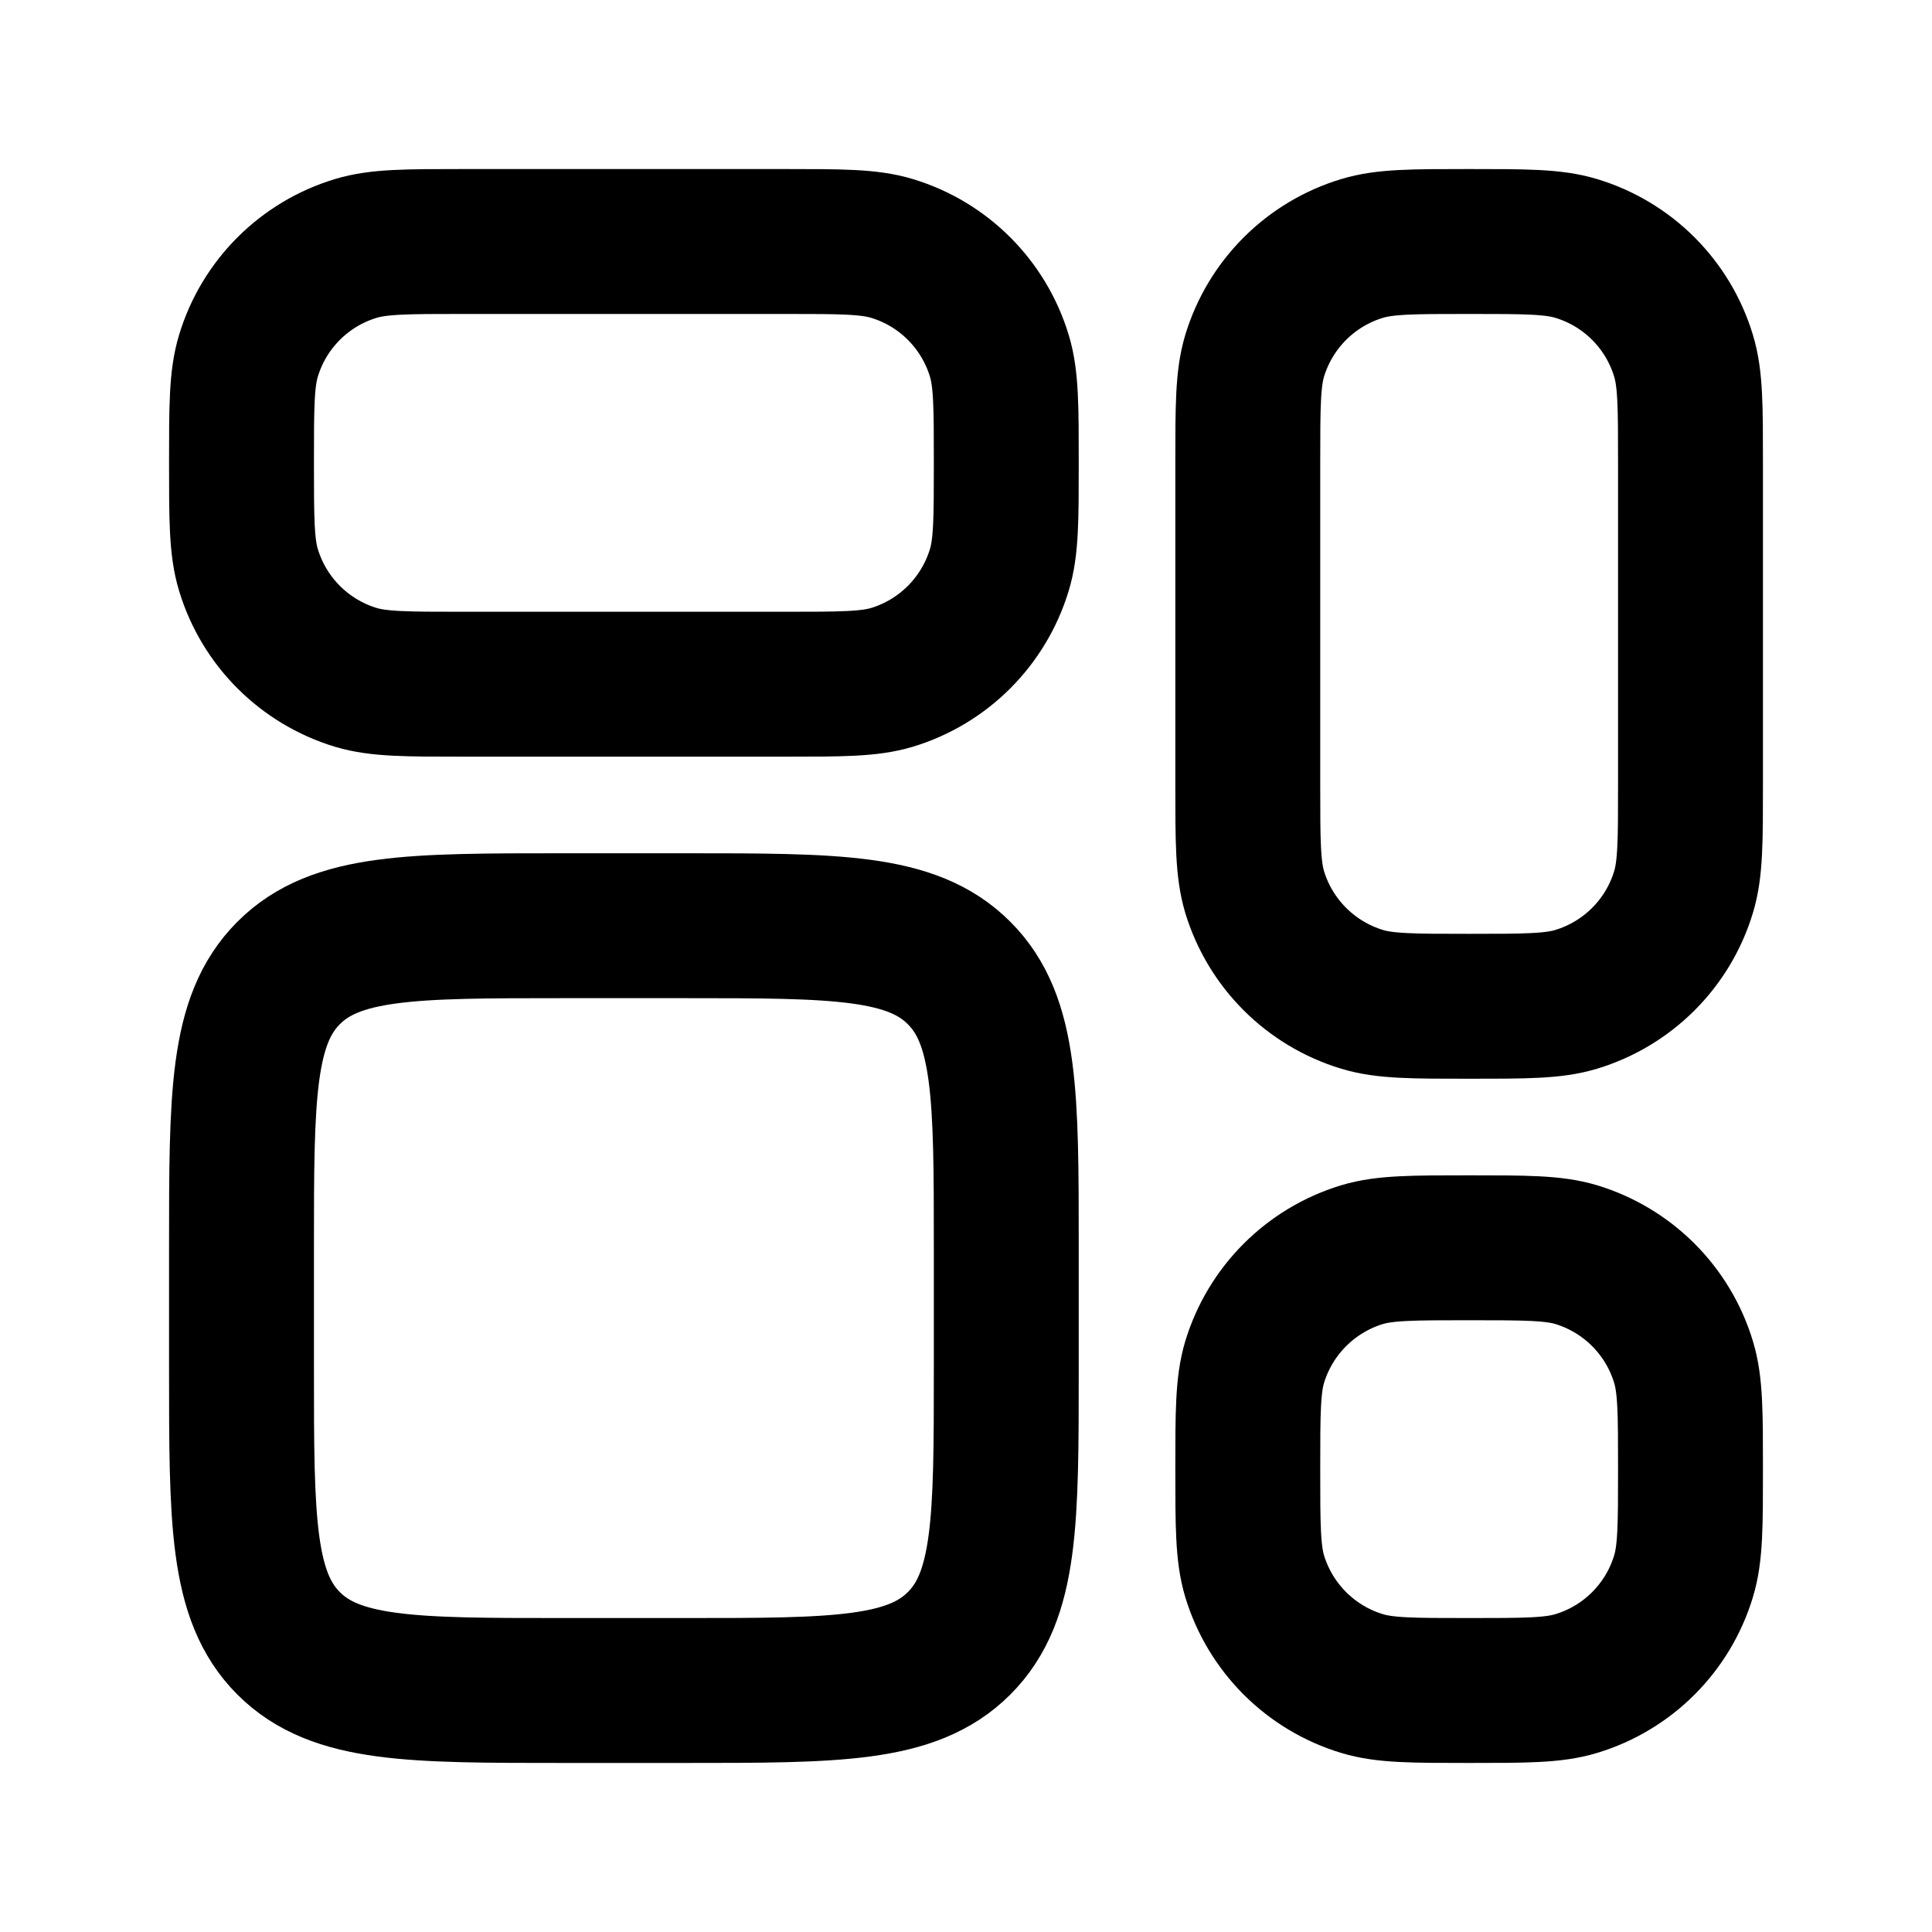
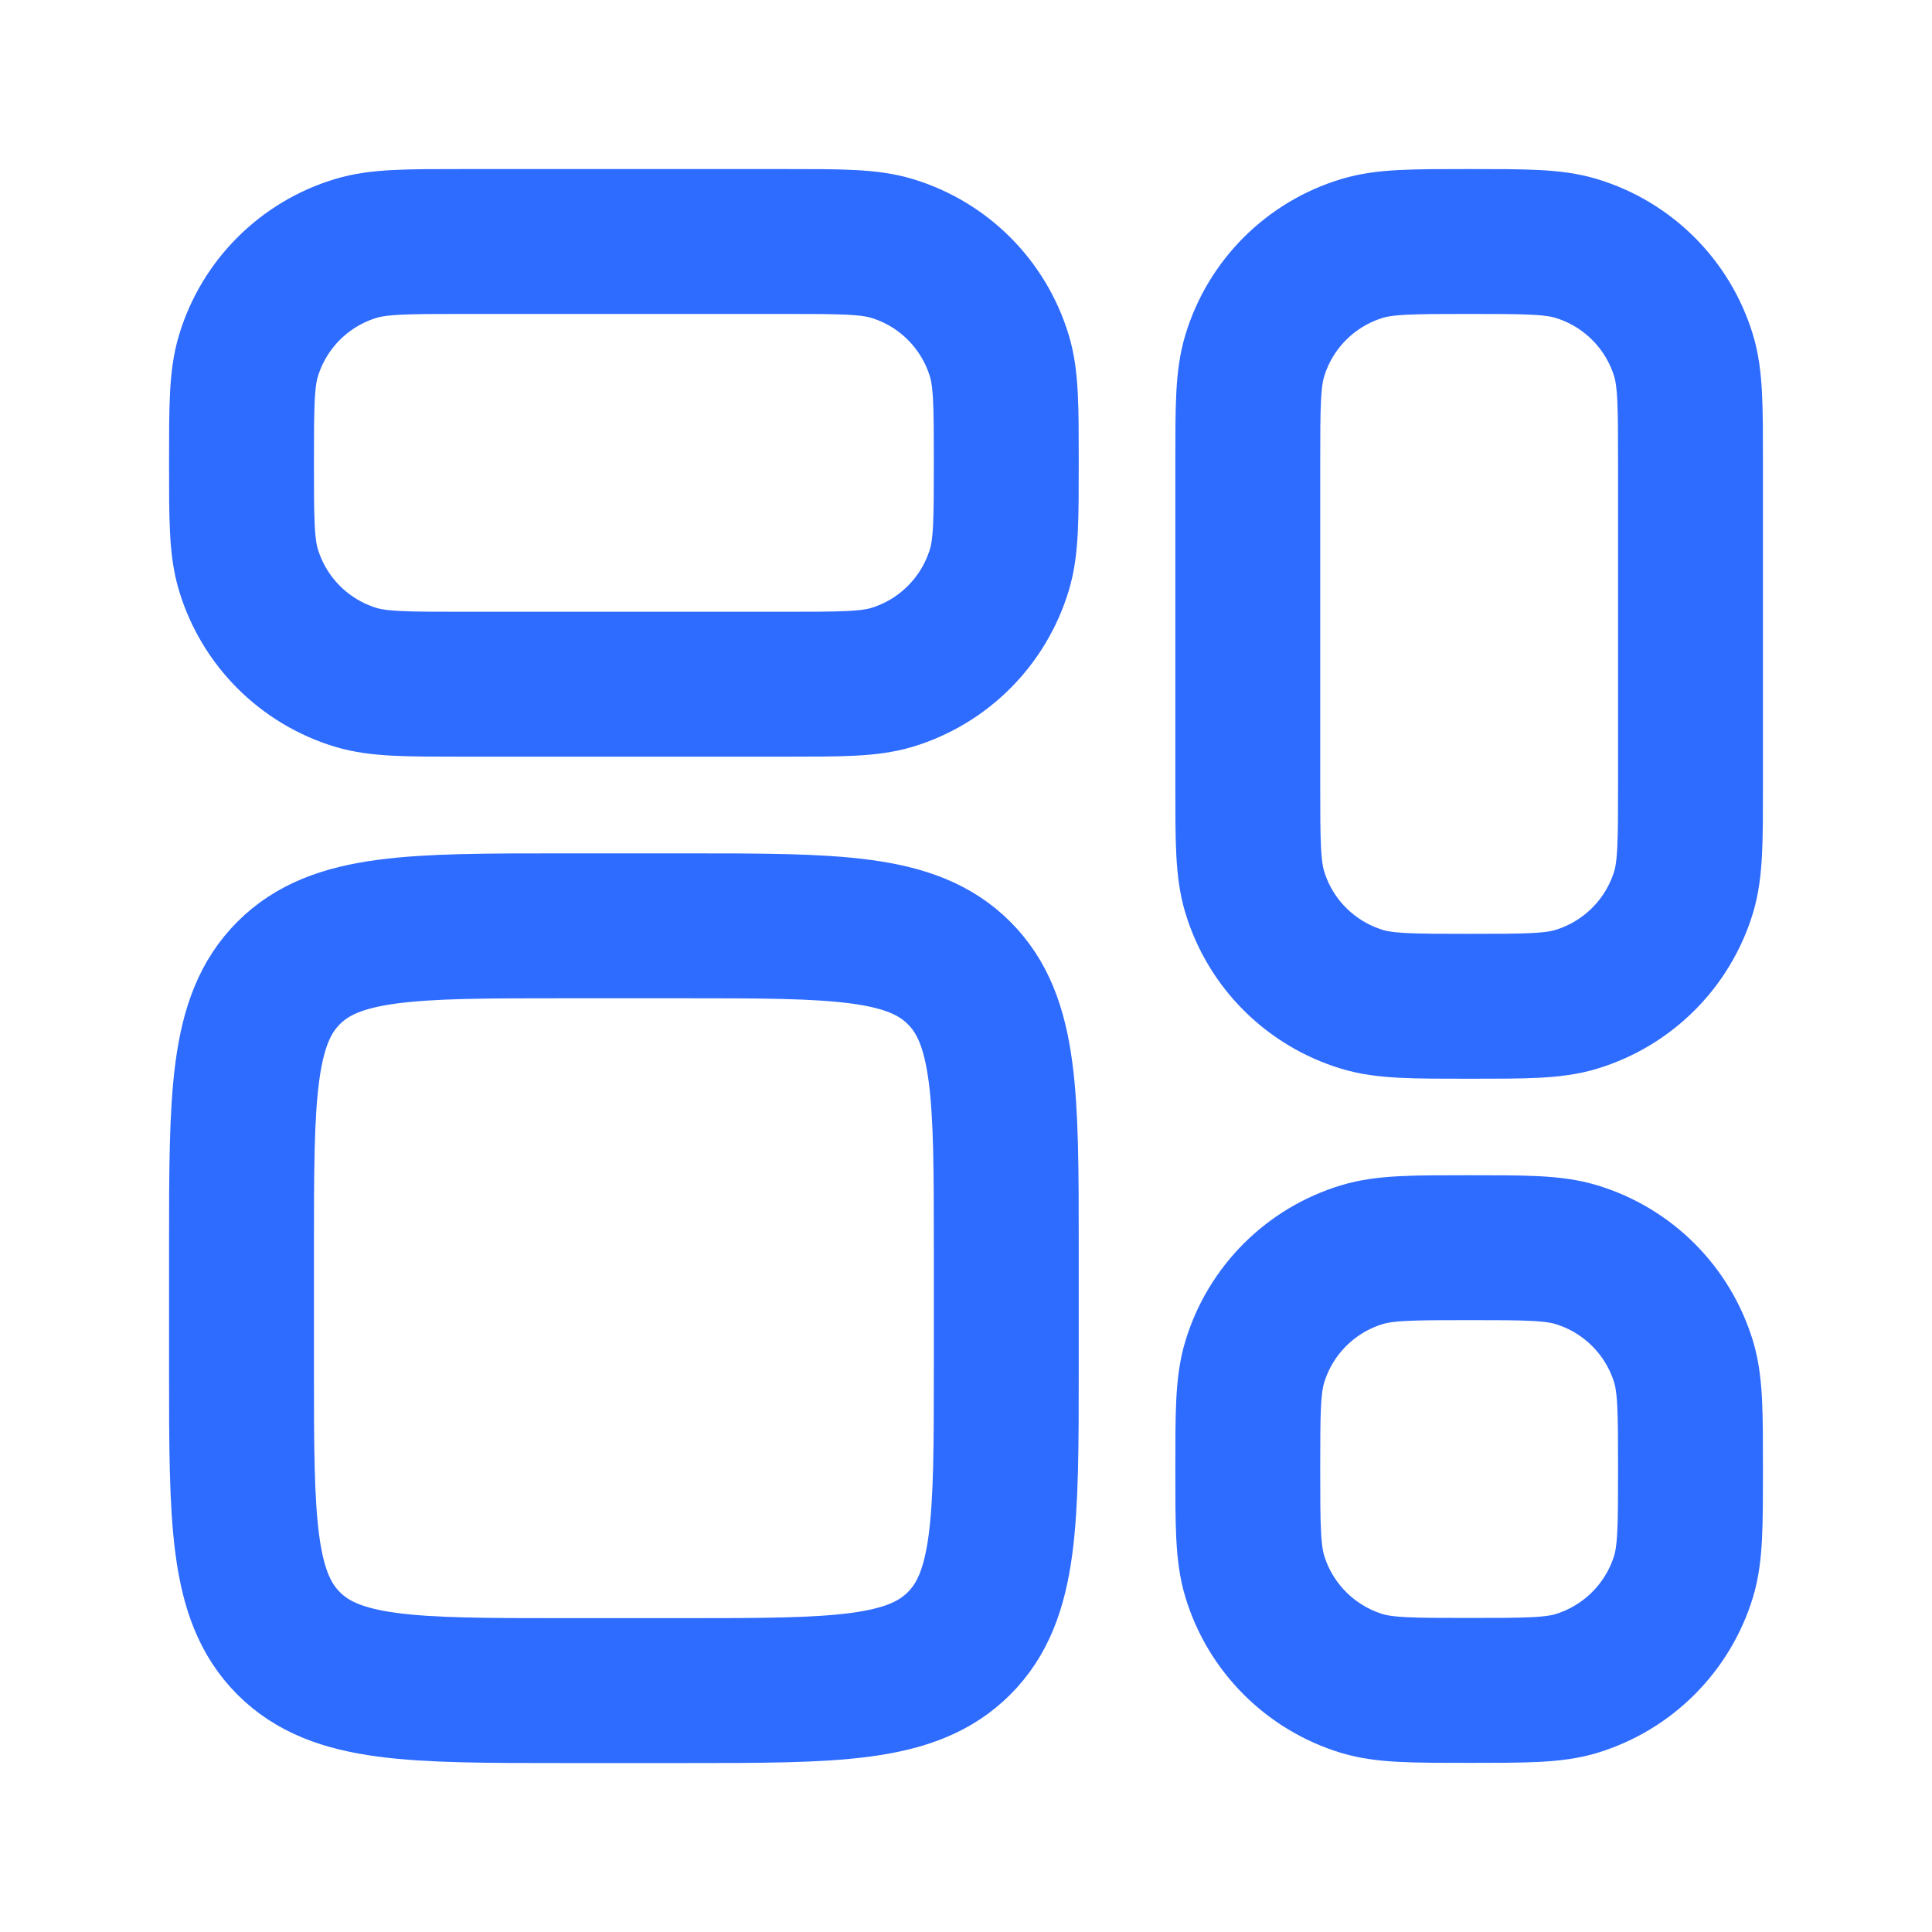
- <svg xmlns="http://www.w3.org/2000/svg" preserveAspectRatio="none" overflow="visible" style="display: block;" width="20" height="20" viewBox="0 0 20 20" fill="none">
-   <g id="dashboard-square-03">
-     <path id="Vector" d="M8.125 2.5H4.792C4.21 2.5 3.919 2.5 3.683 2.572C3.15 2.733 2.733 3.15 2.572 3.683C2.5 3.919 2.5 4.21 2.5 4.792C2.5 5.373 2.5 5.664 2.572 5.9C2.733 6.433 3.15 6.85 3.683 7.012C3.919 7.083 4.21 7.083 4.792 7.083H8.125C8.707 7.083 8.997 7.083 9.234 7.012C9.767 6.85 10.183 6.433 10.345 5.9C10.417 5.664 10.417 5.373 10.417 4.792C10.417 4.21 10.417 3.919 10.345 3.683C10.183 3.15 9.767 2.733 9.234 2.572C8.997 2.5 8.707 2.5 8.125 2.5Z" stroke="black" stroke-width="1.5" stroke-linejoin="round" />
-     <path id="Vector_2" d="M17.5 8.125V4.792C17.5 4.21 17.5 3.919 17.428 3.683C17.267 3.15 16.85 2.733 16.317 2.572C16.081 2.5 15.79 2.5 15.208 2.5C14.627 2.5 14.336 2.5 14.1 2.572C13.567 2.733 13.15 3.15 12.988 3.683C12.917 3.919 12.917 4.21 12.917 4.792V8.125C12.917 8.707 12.917 8.997 12.988 9.234C13.15 9.767 13.567 10.183 14.1 10.345C14.336 10.417 14.627 10.417 15.208 10.417C15.79 10.417 16.081 10.417 16.317 10.345C16.85 10.183 17.267 9.767 17.428 9.234C17.5 8.997 17.5 8.707 17.5 8.125Z" stroke="black" stroke-width="1.5" stroke-linejoin="round" />
-     <path id="Vector_3" d="M14.1 17.428C14.336 17.5 14.627 17.5 15.208 17.5C15.79 17.5 16.081 17.5 16.317 17.428C16.85 17.267 17.267 16.85 17.428 16.317C17.5 16.081 17.5 15.79 17.5 15.208C17.5 14.627 17.5 14.336 17.428 14.1C17.267 13.567 16.85 13.15 16.317 12.988C16.081 12.917 15.79 12.917 15.208 12.917C14.627 12.917 14.336 12.917 14.1 12.988C13.567 13.15 13.15 13.567 12.988 14.1C12.917 14.336 12.917 14.627 12.917 15.208C12.917 15.79 12.917 16.081 12.988 16.317C13.15 16.85 13.567 17.267 14.1 17.428Z" stroke="black" stroke-width="1.5" stroke-linejoin="round" />
-     <path id="Vector_4" d="M7.083 9.583H5.833C4.262 9.583 3.476 9.583 2.988 10.072C2.5 10.56 2.5 11.345 2.5 12.917V14.167C2.5 15.738 2.5 16.524 2.988 17.012C3.476 17.5 4.262 17.5 5.833 17.5H7.083C8.655 17.5 9.44 17.5 9.928 17.012C10.417 16.524 10.417 15.738 10.417 14.167V12.917C10.417 11.345 10.417 10.56 9.928 10.072C9.44 9.583 8.655 9.583 7.083 9.583Z" stroke="black" stroke-width="1.5" stroke-linejoin="round" />
-   </g>
+ <svg xmlns="http://www.w3.org/2000/svg" width="20" height="20" viewBox="0 0 20 20" fill="none">
+   <path d="M8.125 2.5H4.792C4.21 2.5 3.919 2.5 3.683 2.572C3.15 2.733 2.733 3.15 2.572 3.683C2.5 3.919 2.5 4.21 2.5 4.792C2.5 5.373 2.5 5.664 2.572 5.9C2.733 6.433 3.15 6.85 3.683 7.012C3.919 7.083 4.21 7.083 4.792 7.083H8.125C8.707 7.083 8.997 7.083 9.234 7.012C9.767 6.85 10.183 6.433 10.345 5.9C10.417 5.664 10.417 5.373 10.417 4.792C10.417 4.21 10.417 3.919 10.345 3.683C10.183 3.15 9.767 2.733 9.234 2.572C8.997 2.5 8.707 2.5 8.125 2.5Z" stroke="#2E6BFF" stroke-width="1.5" stroke-linejoin="round" />
+   <path d="M17.5 8.125V4.792C17.5 4.21 17.5 3.919 17.429 3.683C17.267 3.15 16.85 2.733 16.317 2.572C16.081 2.5 15.79 2.5 15.209 2.5C14.627 2.5 14.336 2.5 14.1 2.572C13.567 2.733 13.15 3.15 12.989 3.683C12.917 3.919 12.917 4.21 12.917 4.792V8.125C12.917 8.707 12.917 8.997 12.989 9.234C13.15 9.767 13.567 10.183 14.1 10.345C14.336 10.417 14.627 10.417 15.209 10.417C15.79 10.417 16.081 10.417 16.317 10.345C16.85 10.183 17.267 9.767 17.429 9.234C17.5 8.997 17.5 8.707 17.5 8.125Z" stroke="#2E6BFF" stroke-width="1.5" stroke-linejoin="round" />
+   <path d="M14.1 17.428C14.336 17.499 14.627 17.499 15.209 17.499C15.79 17.499 16.081 17.499 16.317 17.428C16.85 17.266 17.267 16.849 17.429 16.317C17.5 16.08 17.5 15.789 17.5 15.208C17.5 14.626 17.5 14.335 17.429 14.099C17.267 13.566 16.85 13.149 16.317 12.988C16.081 12.916 15.79 12.916 15.209 12.916C14.627 12.916 14.336 12.916 14.1 12.988C13.567 13.149 13.15 13.566 12.989 14.099C12.917 14.335 12.917 14.626 12.917 15.208C12.917 15.789 12.917 16.08 12.989 16.317C13.15 16.849 13.567 17.266 14.1 17.428Z" stroke="#2E6BFF" stroke-width="1.5" stroke-linejoin="round" />
+   <path d="M7.083 9.584H5.833C4.262 9.584 3.476 9.584 2.988 10.072C2.5 10.56 2.5 11.346 2.5 12.917V14.167C2.5 15.739 2.5 16.524 2.988 17.012C3.476 17.501 4.262 17.501 5.833 17.501H7.083C8.655 17.501 9.44 17.501 9.928 17.012C10.417 16.524 10.417 15.739 10.417 14.167V12.917C10.417 11.346 10.417 10.56 9.928 10.072C9.44 9.584 8.655 9.584 7.083 9.584Z" stroke="#2E6BFF" stroke-width="1.5" stroke-linejoin="round" />
</svg>
